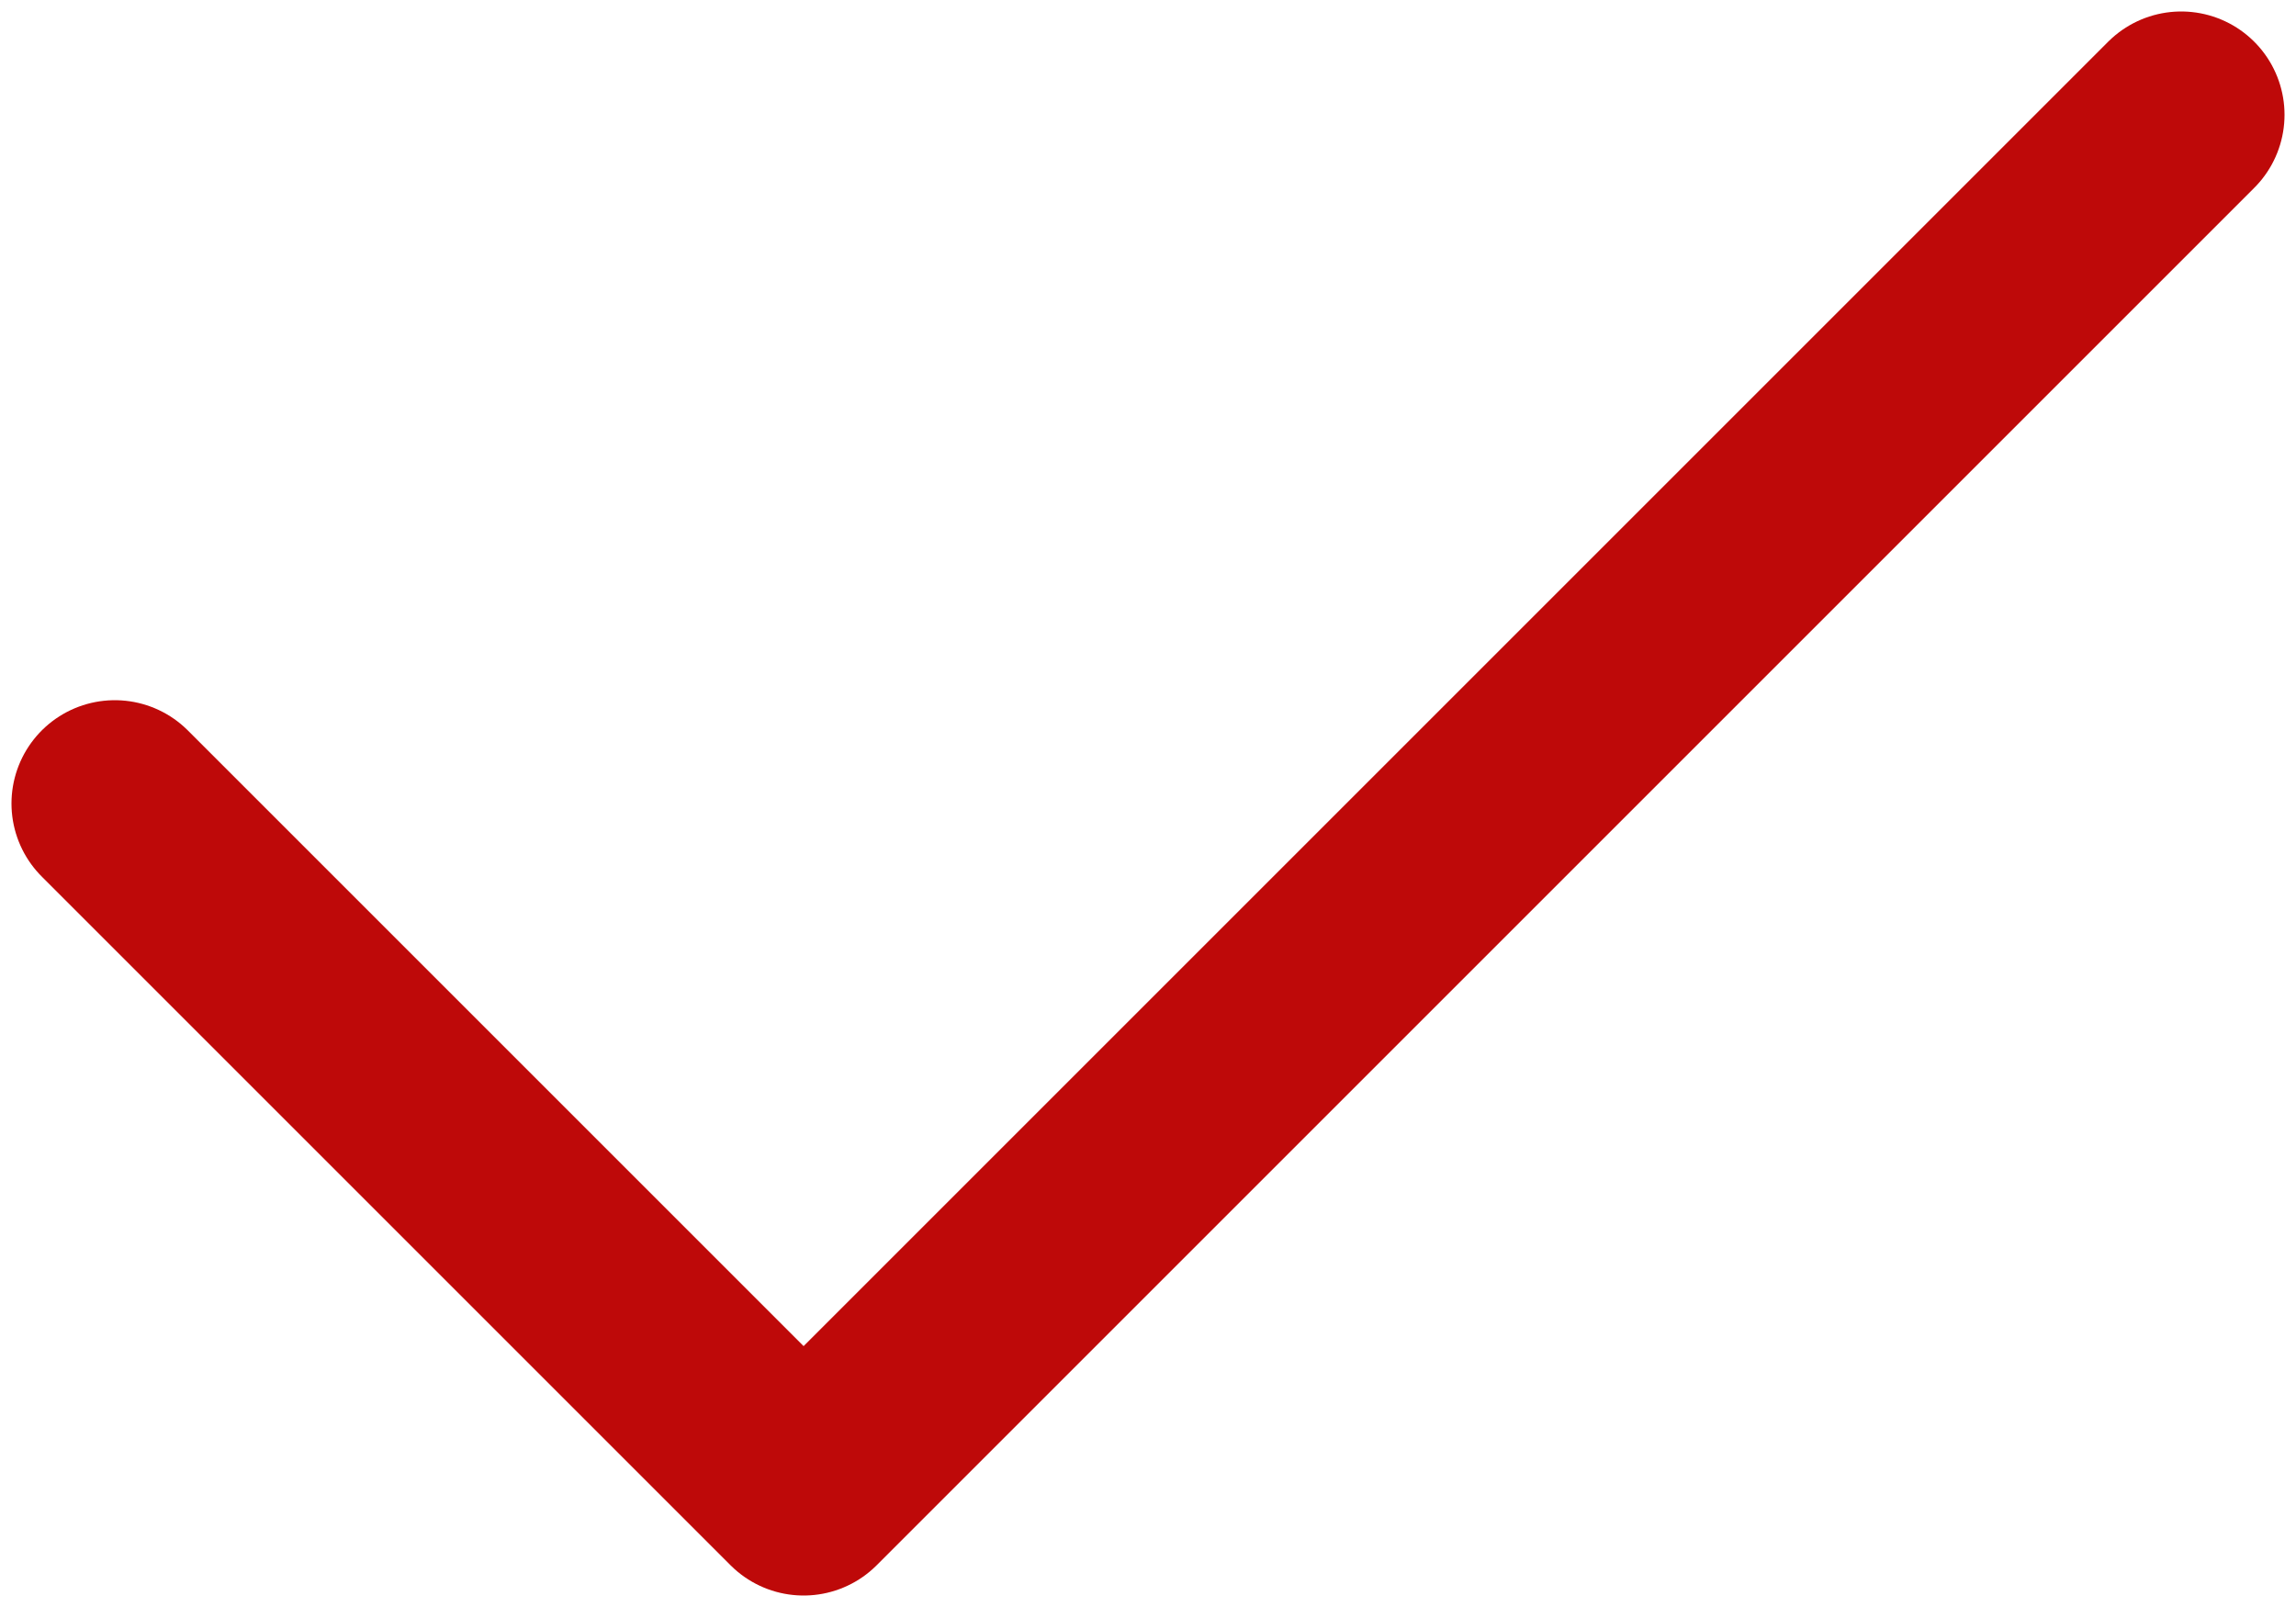
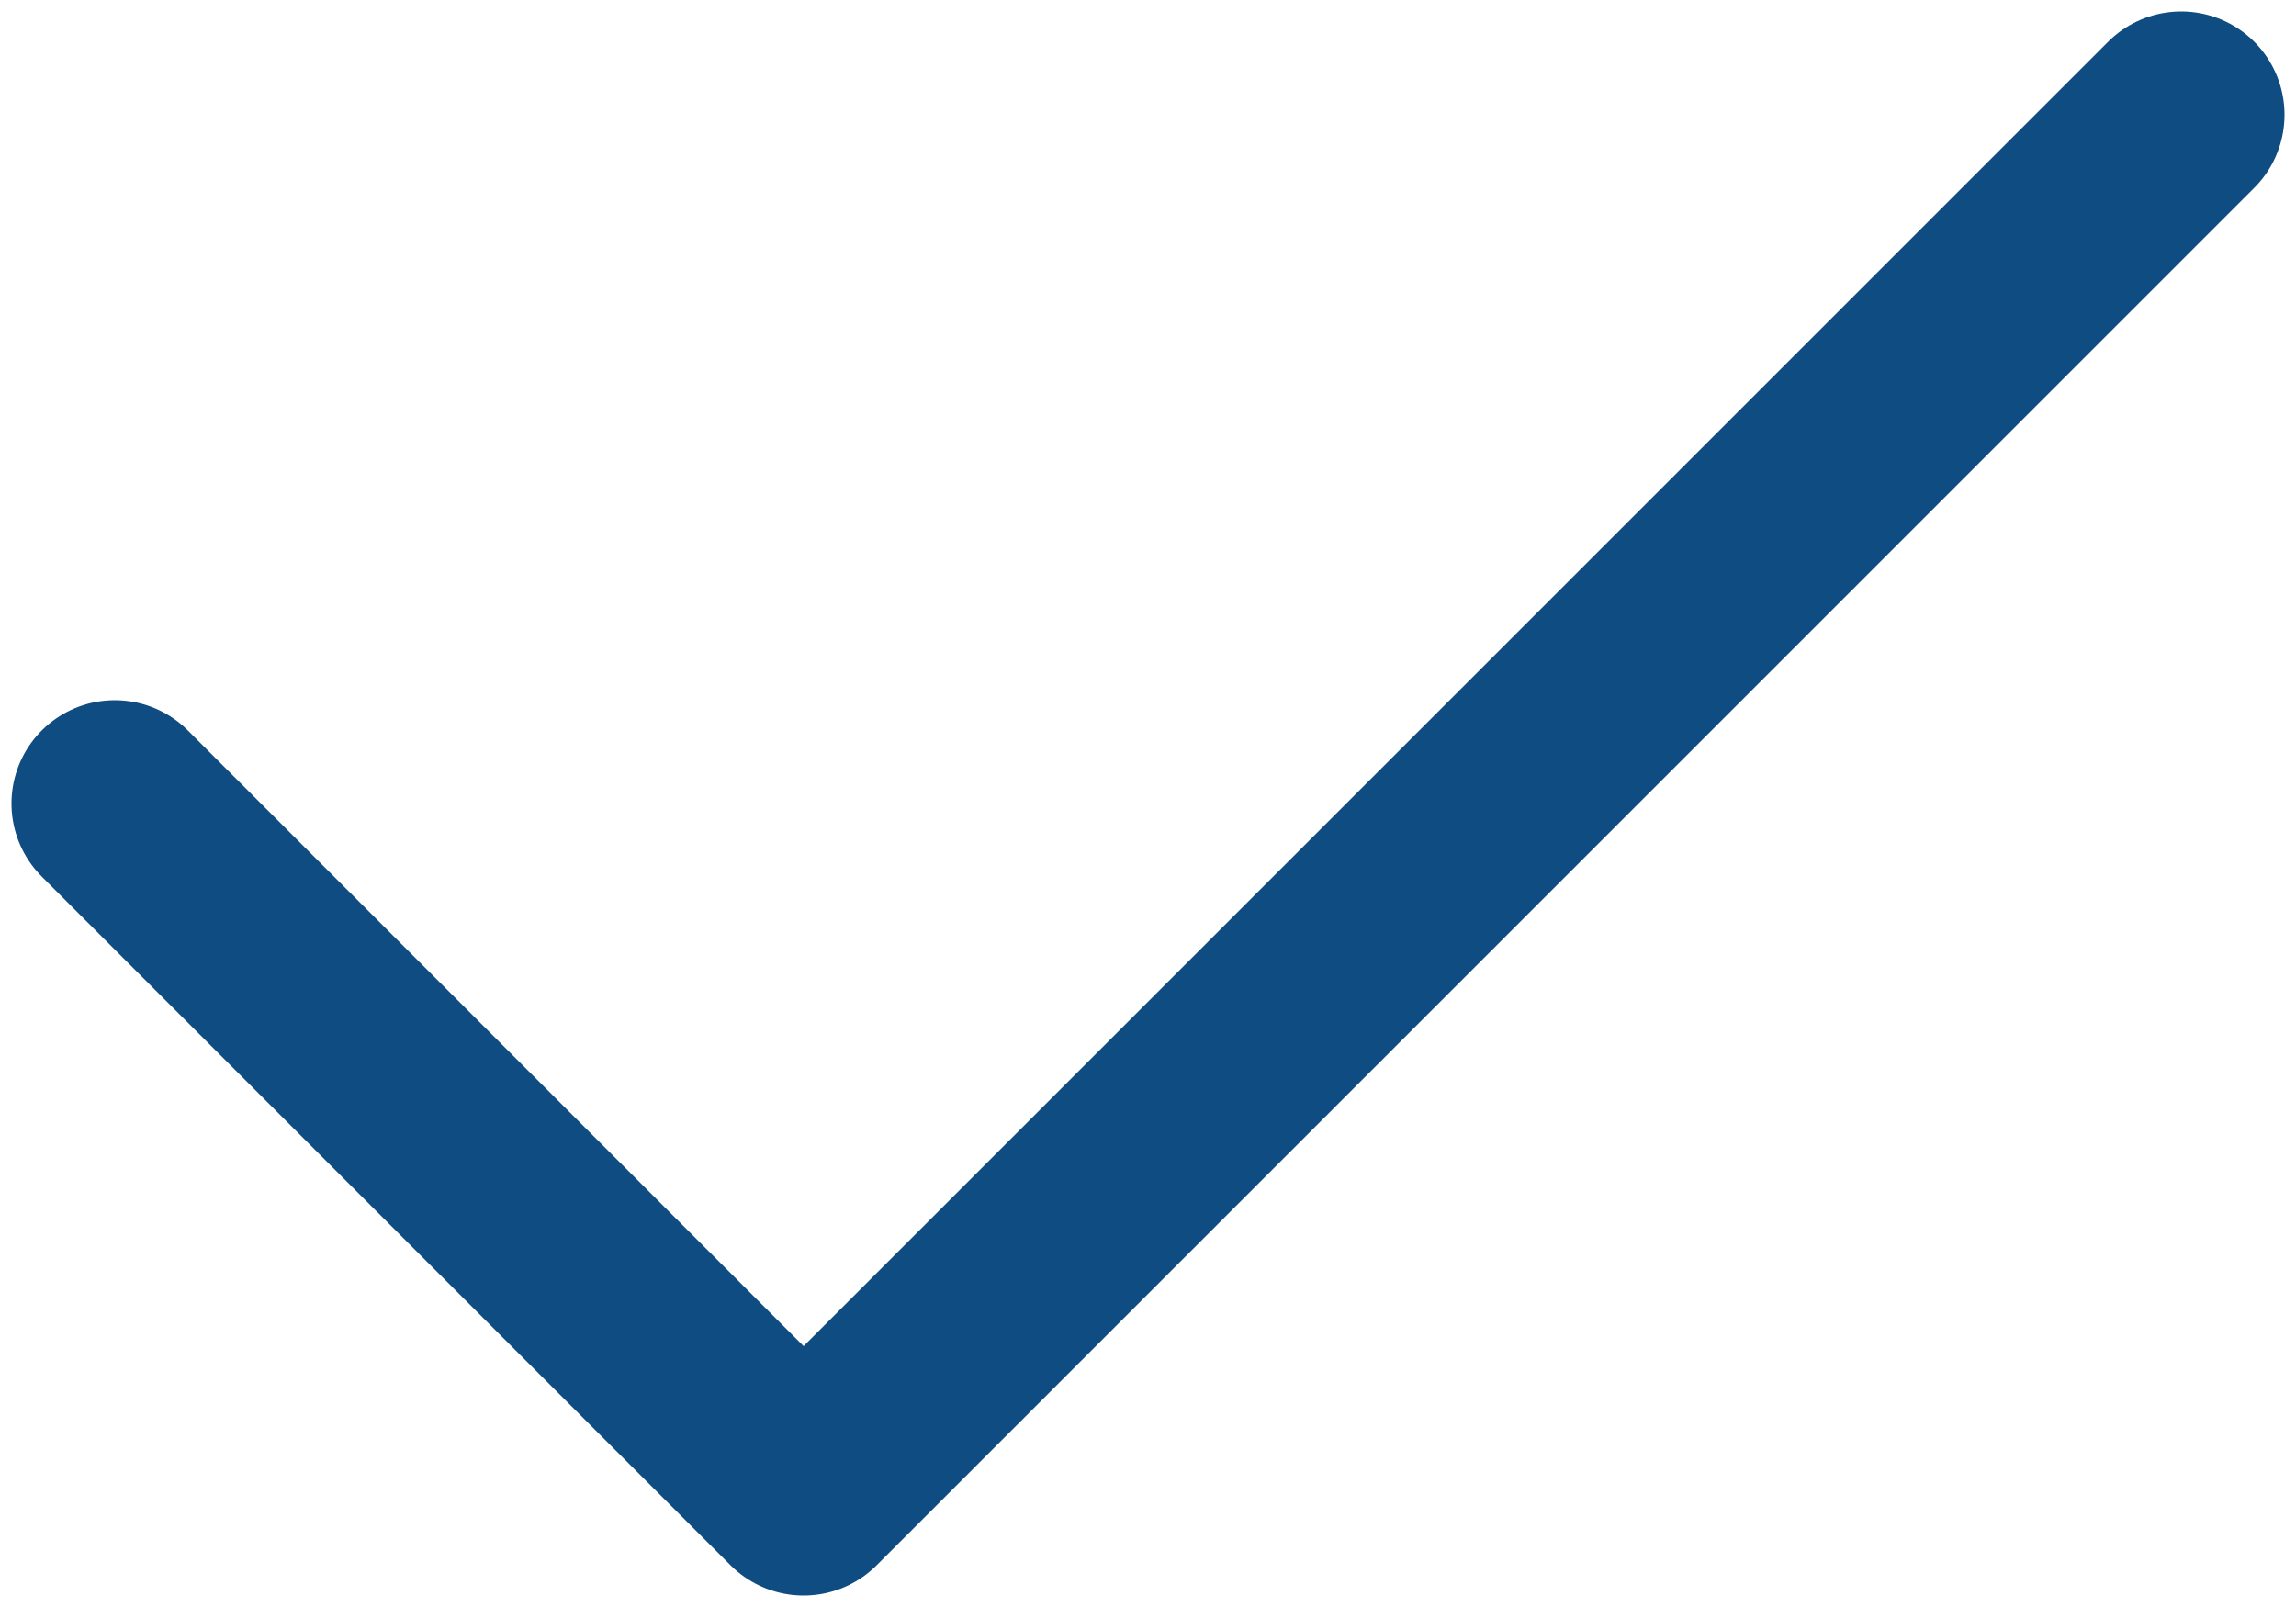
<svg xmlns="http://www.w3.org/2000/svg" width="20" height="14" viewBox="0 0 20 14" fill="none">
-   <path d="M19 1L7 13L1 7" stroke="#BE0909" stroke-width="1.8" stroke-linecap="round" stroke-linejoin="round" />
+   <path d="M19 1L7 13L1 7" stroke="#0f4c81" stroke-width="1.8" stroke-linecap="round" stroke-linejoin="round" />
</svg>
